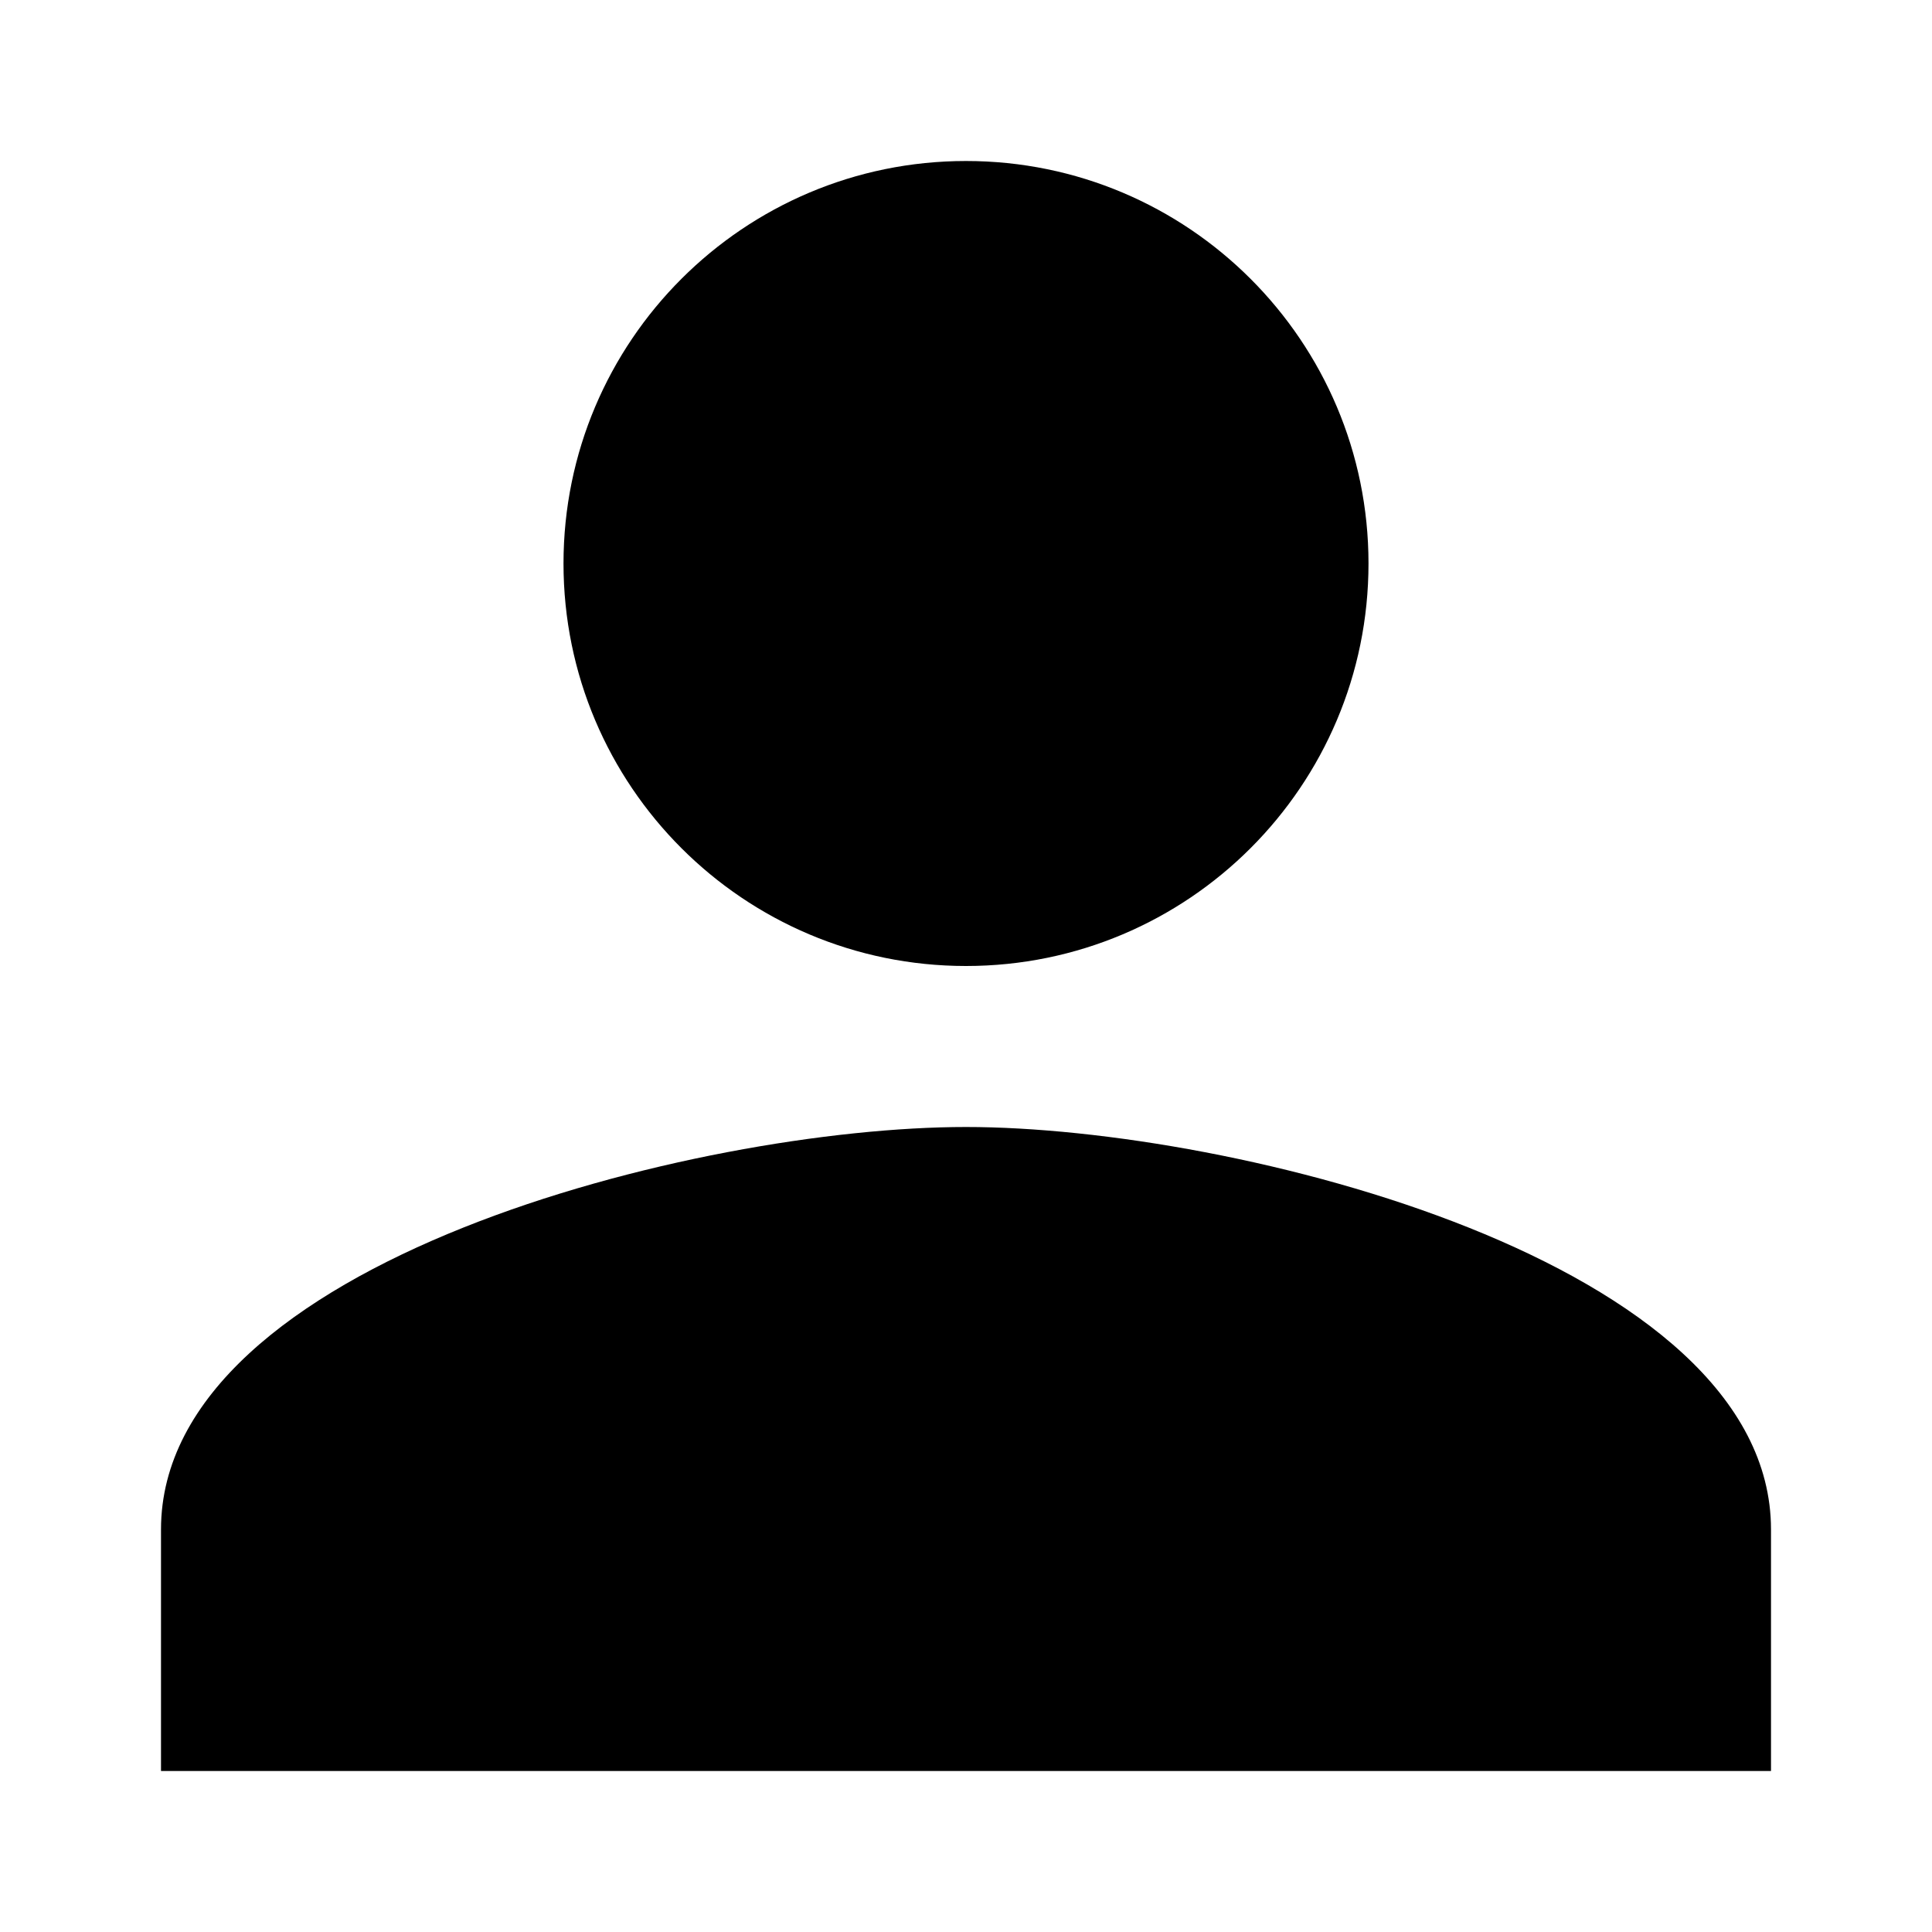
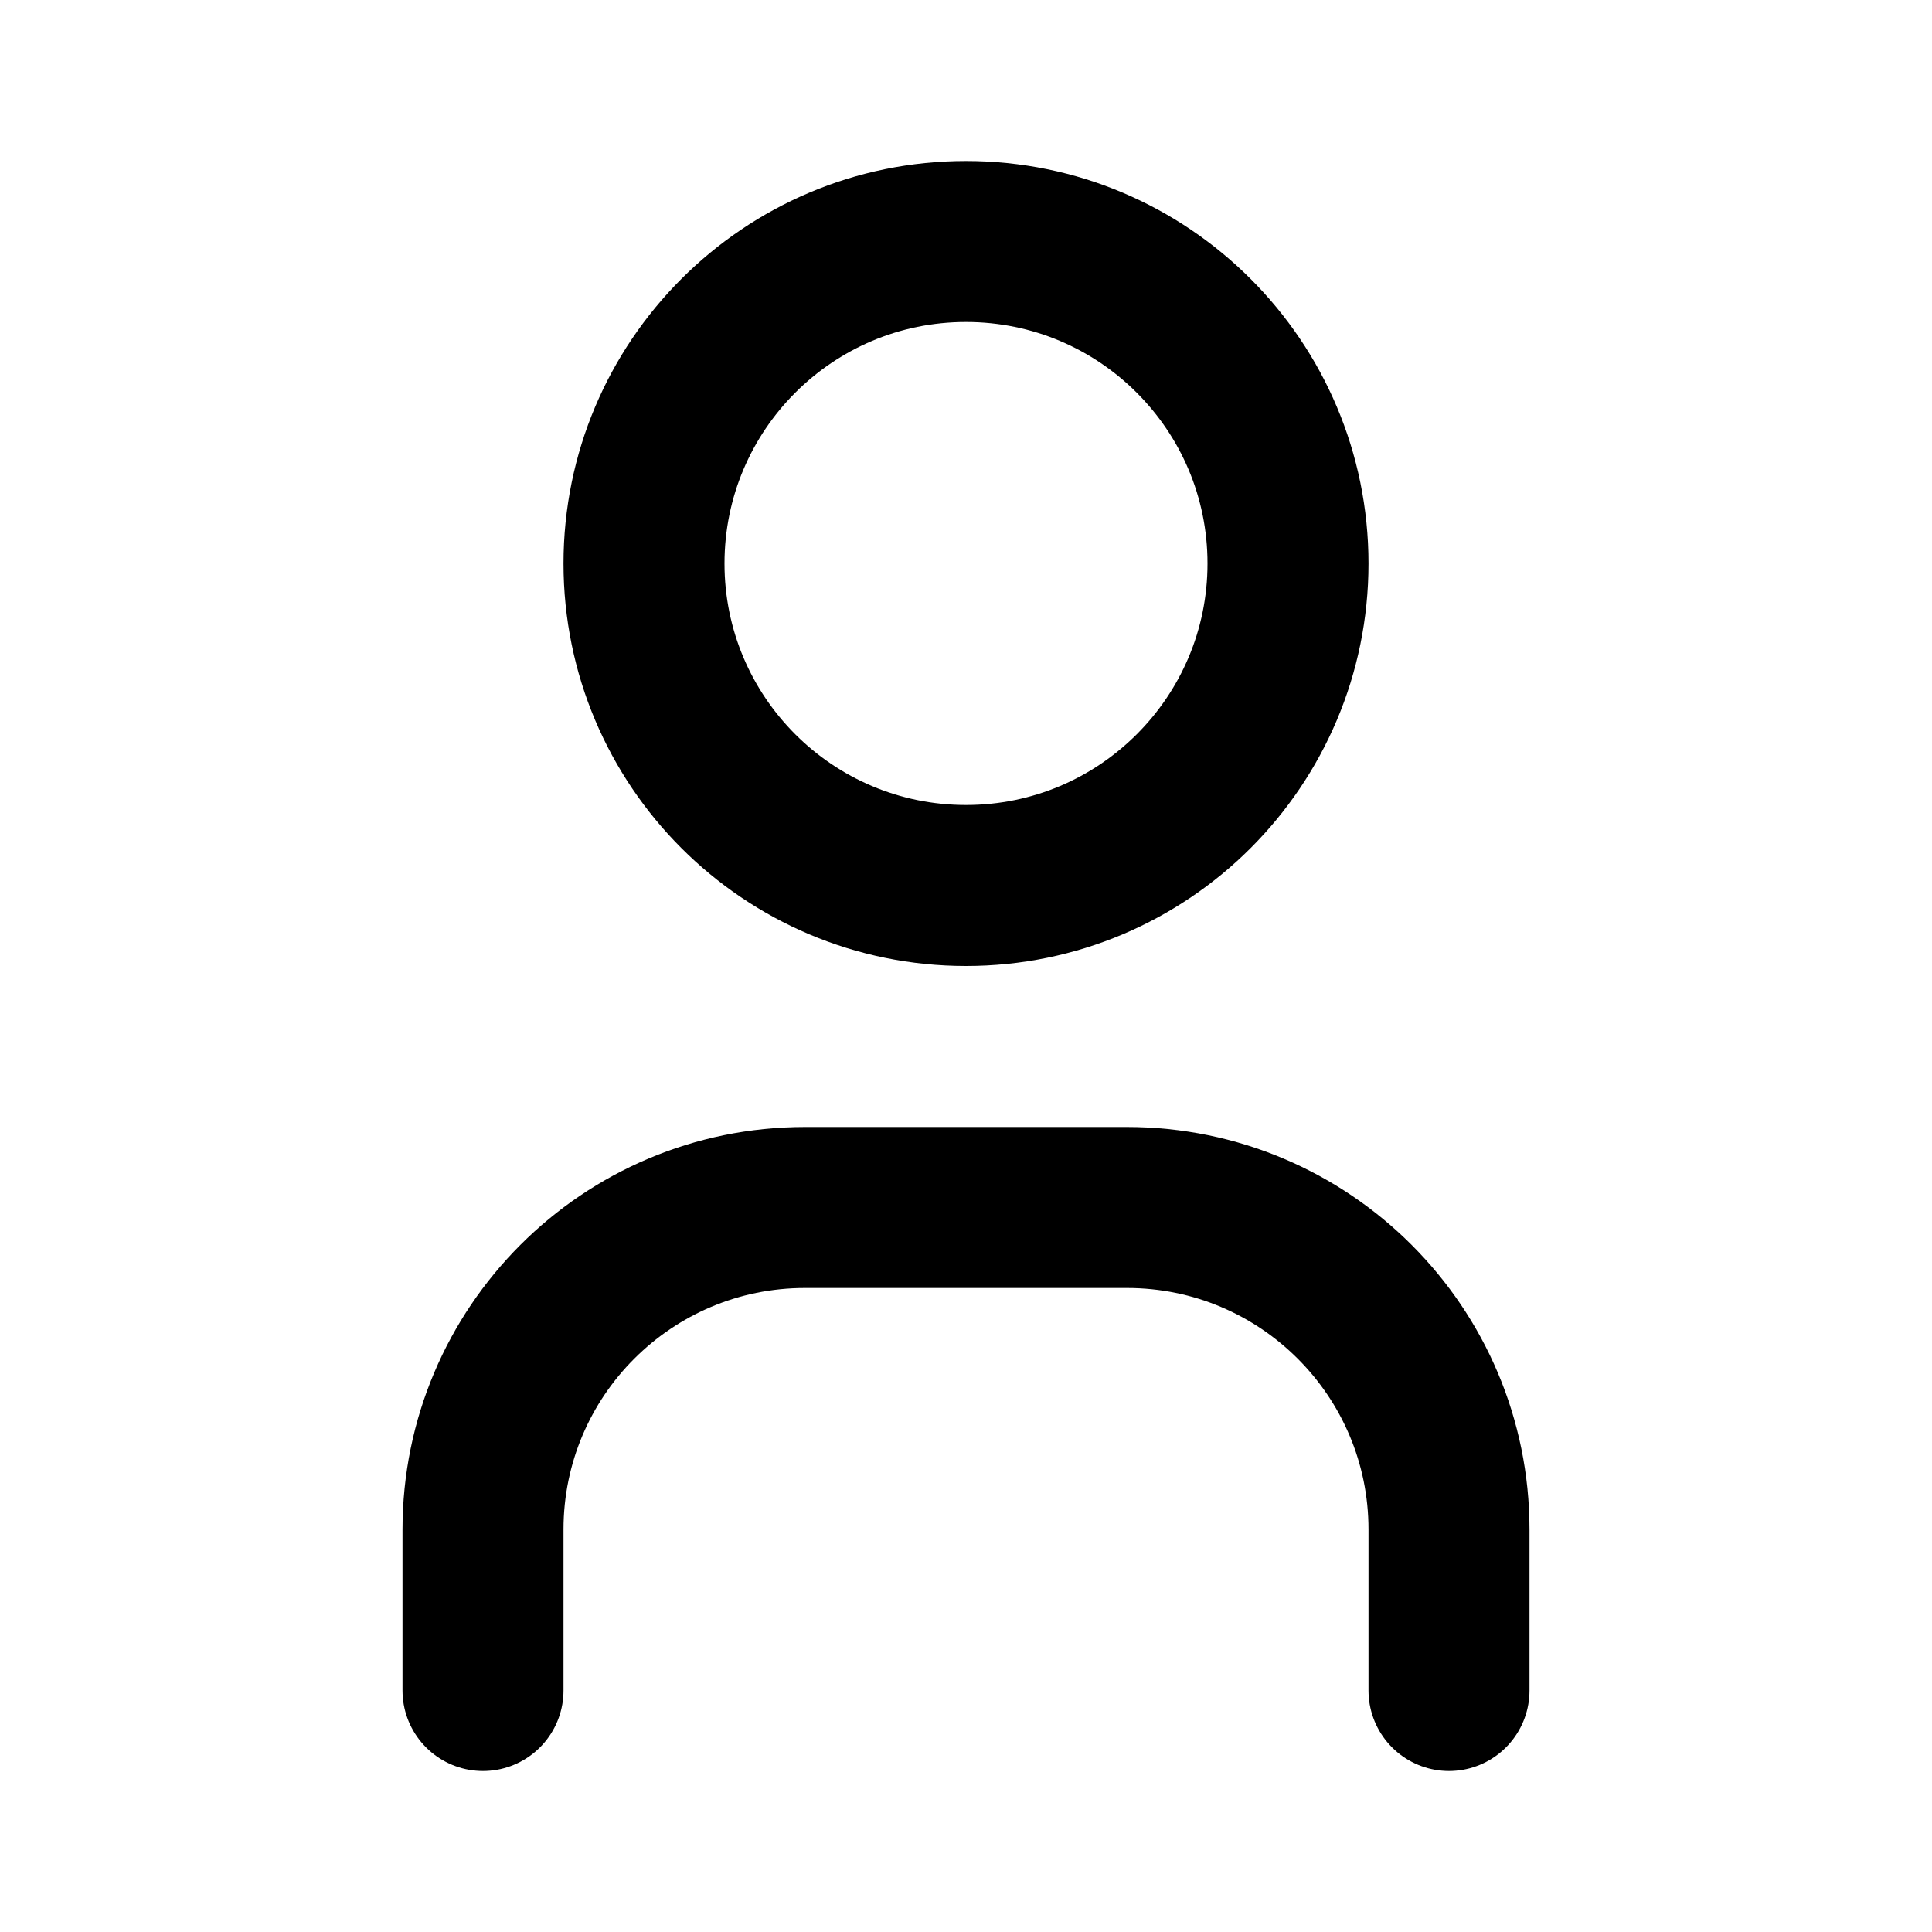
- <svg xmlns="http://www.w3.org/2000/svg" width="24" height="24" viewBox="0 0 24 24">
-   <path fill="#000000" d="M12 12a5 5 0 1 0 0-10a5 5 0 0 0 0 10zm0 2c-3.33 0-10 1.67-10 5v3h20v-3c0-3.33-6.67-5-10-5z" />
+ <svg xmlns="http://www.w3.org/2000/svg" width="24" height="24" viewBox="0 0 24 24" fill="none" stroke="#000000" stroke-width="2" stroke-linecap="round" stroke-linejoin="round" class="icon icon-tabler icons-tabler-outline icon-tabler-user">
+   <path stroke="none" d="M0 0h24v24H0z" fill="none" />
+   <path d="M8 7a4 4 0 1 0 8 0a4 4 0 0 0 -8 0" />
+   <path d="M6 21v-2a4 4 0 0 1 4 -4h4a4 4 0 0 1 4 4v2" />
</svg>
